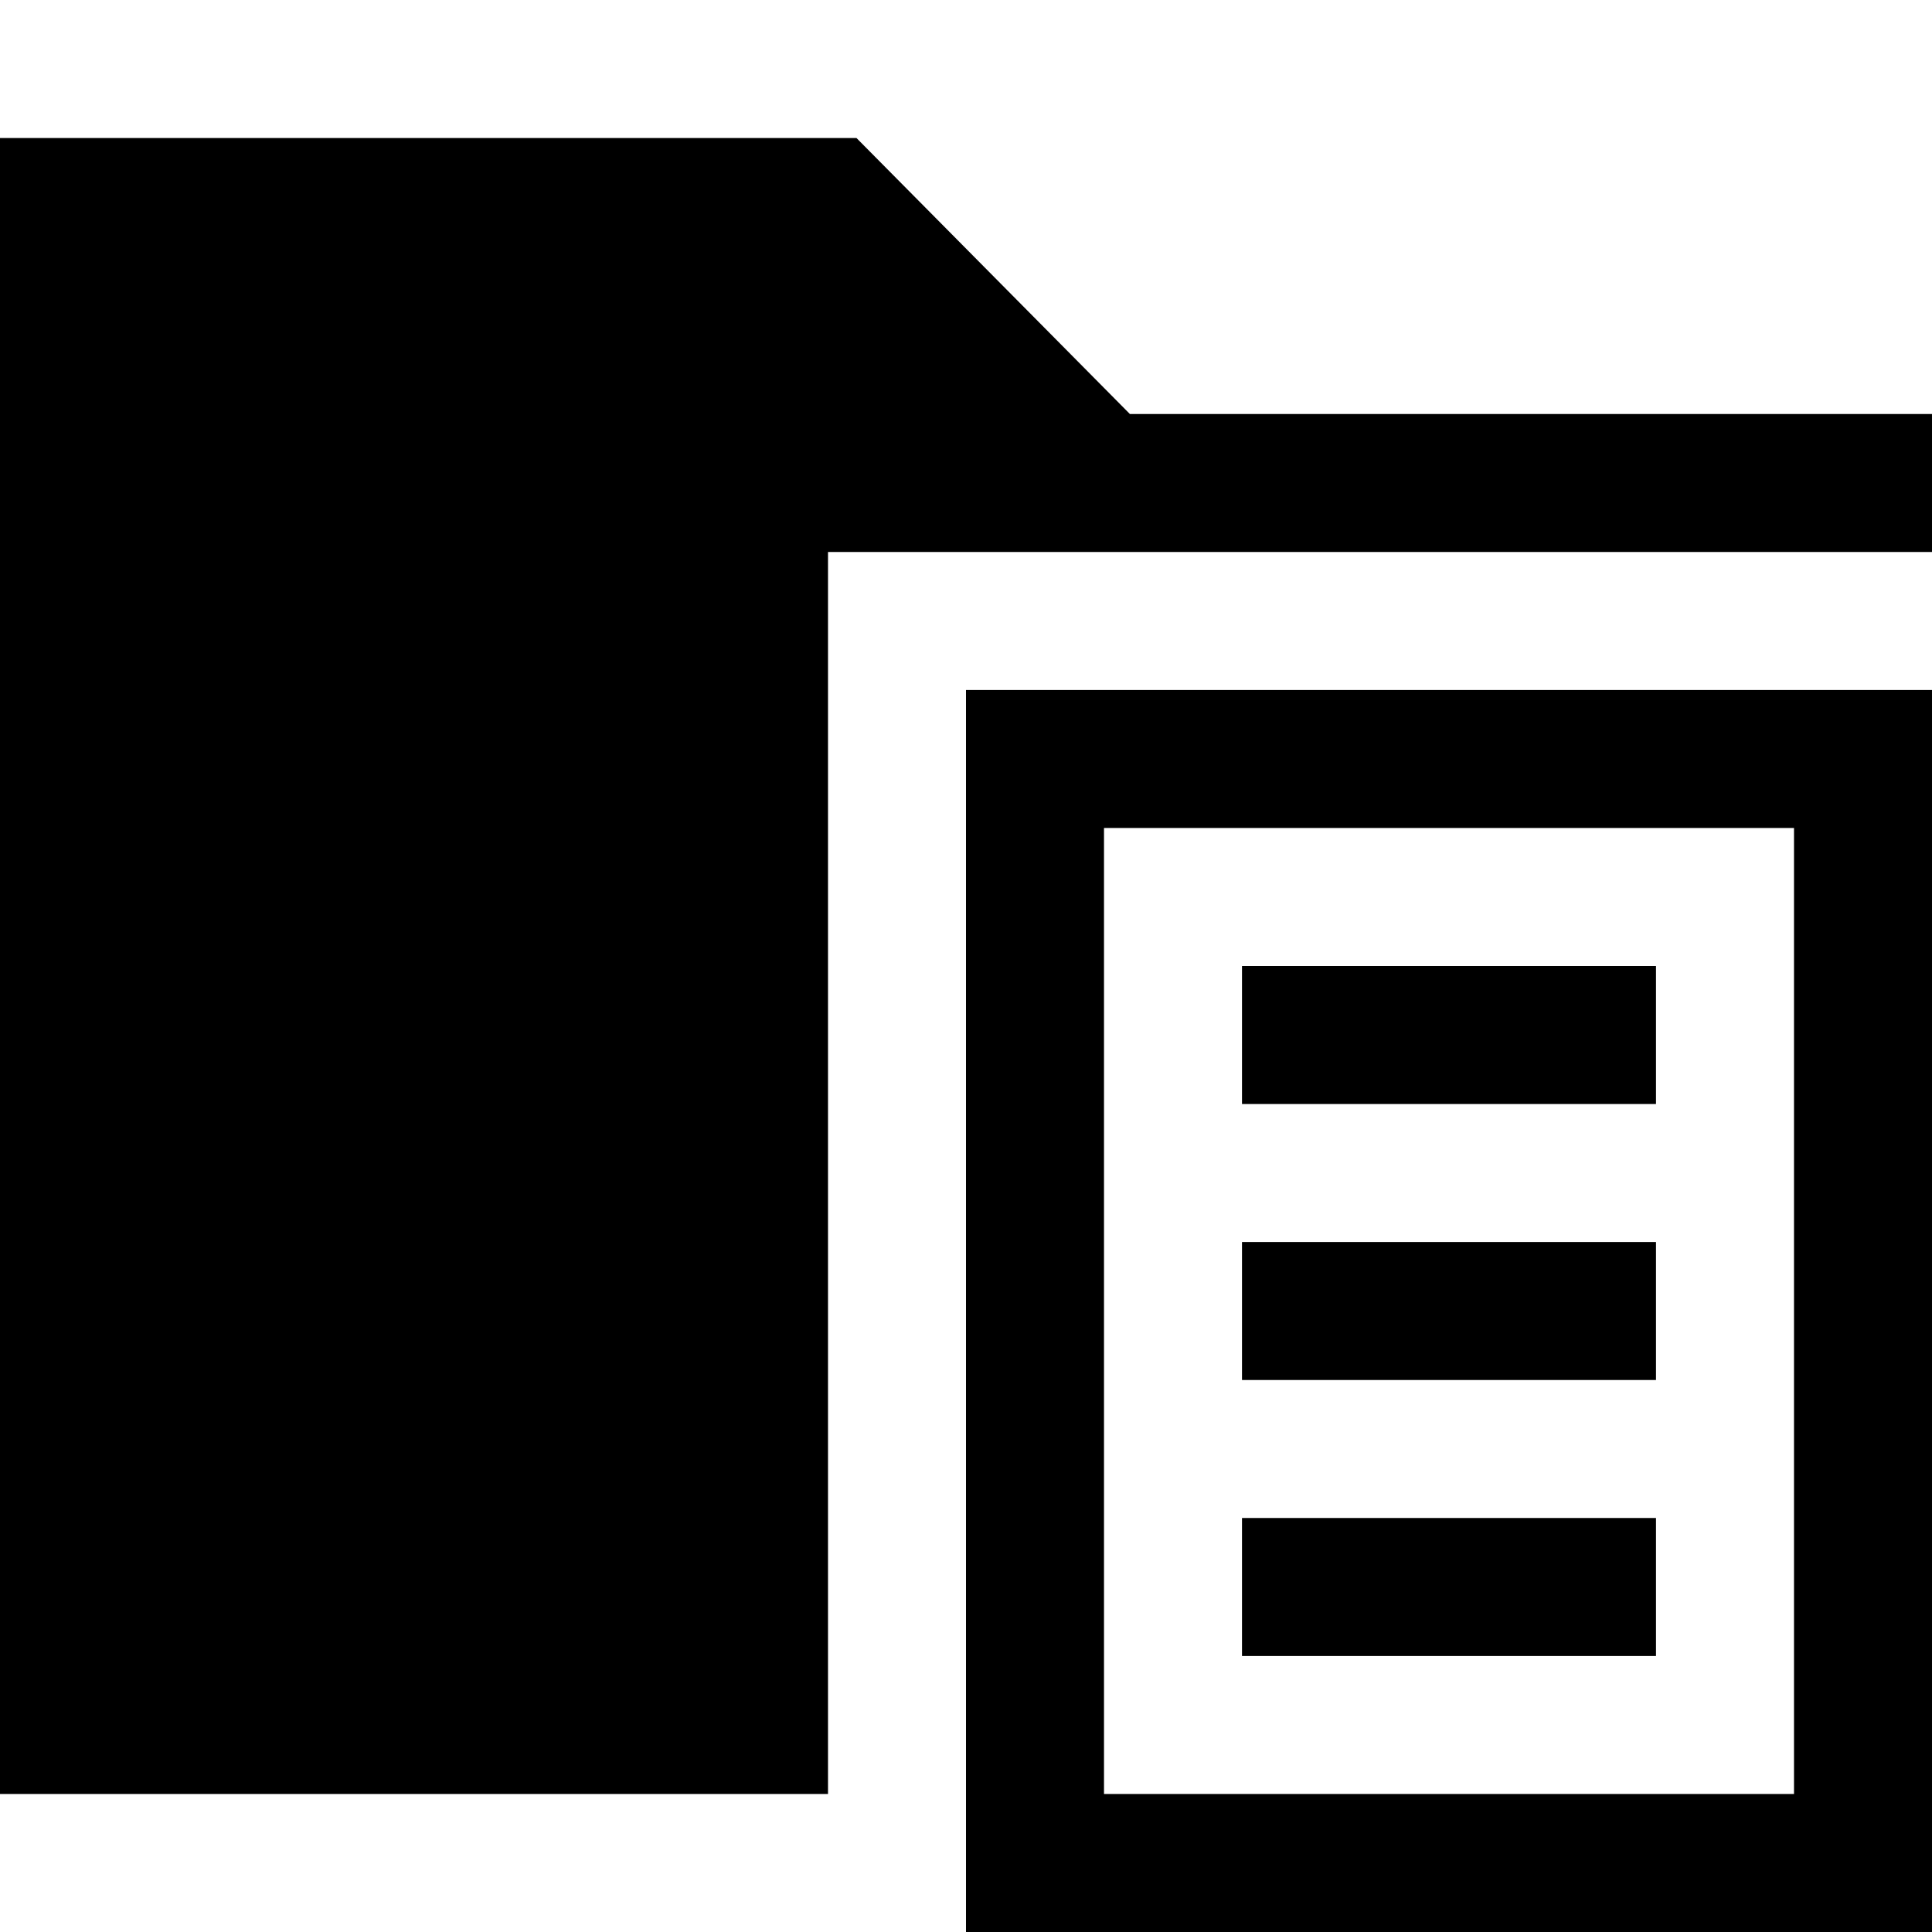
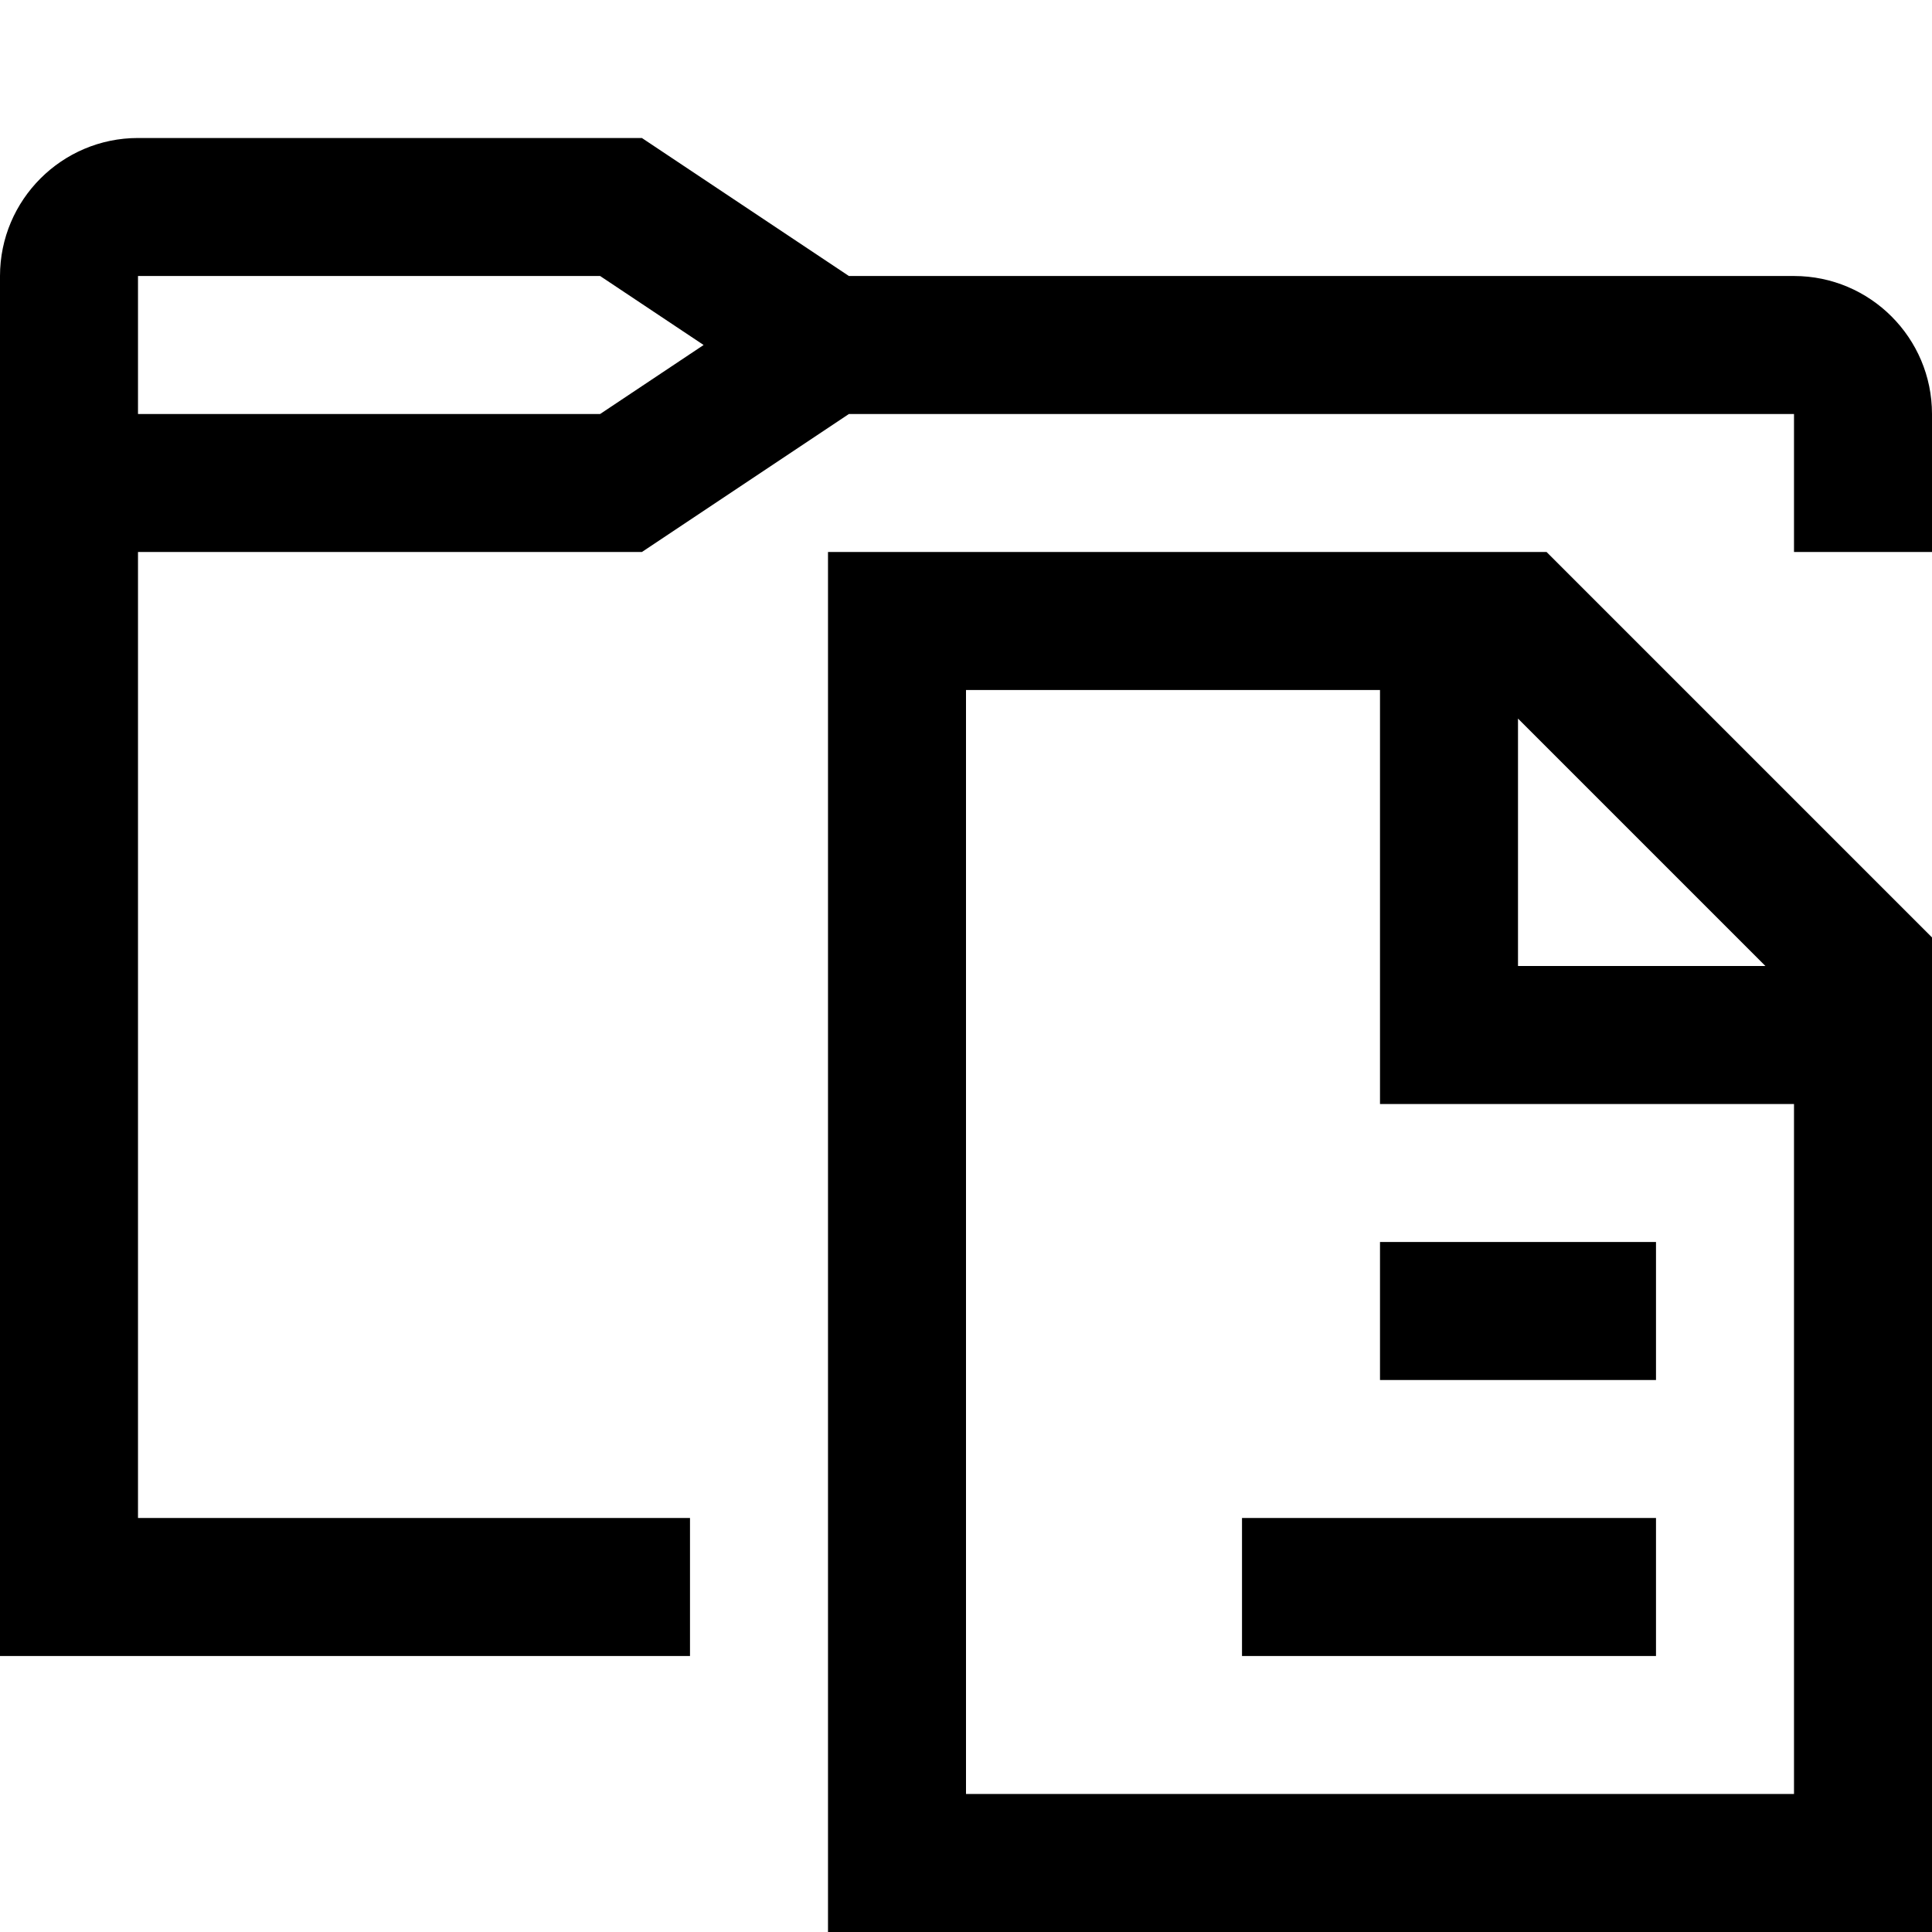
<svg xmlns="http://www.w3.org/2000/svg" viewBox="0 0 448 448">
-   <path d="M192 416H0V32h198.6L262 96h186v32H192v288zm256-256H224v288h224V160zm-192 32h160v224H256V192zm128 64h-96v-32h96v32zm0 64h-96v-32h96v32zm0 64h-96v-32h96v32z" />
+   <path d="M416 64H196.844l-48-32H32C14.359 32 0 46.359 0 64v320h160v-32H32V128h116.844l48-32H416v32h32V96c0-17.641-14.344-32-32-32zM139.156 96H32V64h107.156l24 16-24 16zM192 128v320h256V217.375L358.625 128H192zm160 38.625L409.375 224H352v-57.375zM416 416H224V160h96v96h96v160zm-96-128h64v32h-64v-32zm-32 64h96v32h-96v-32z" />
</svg>
